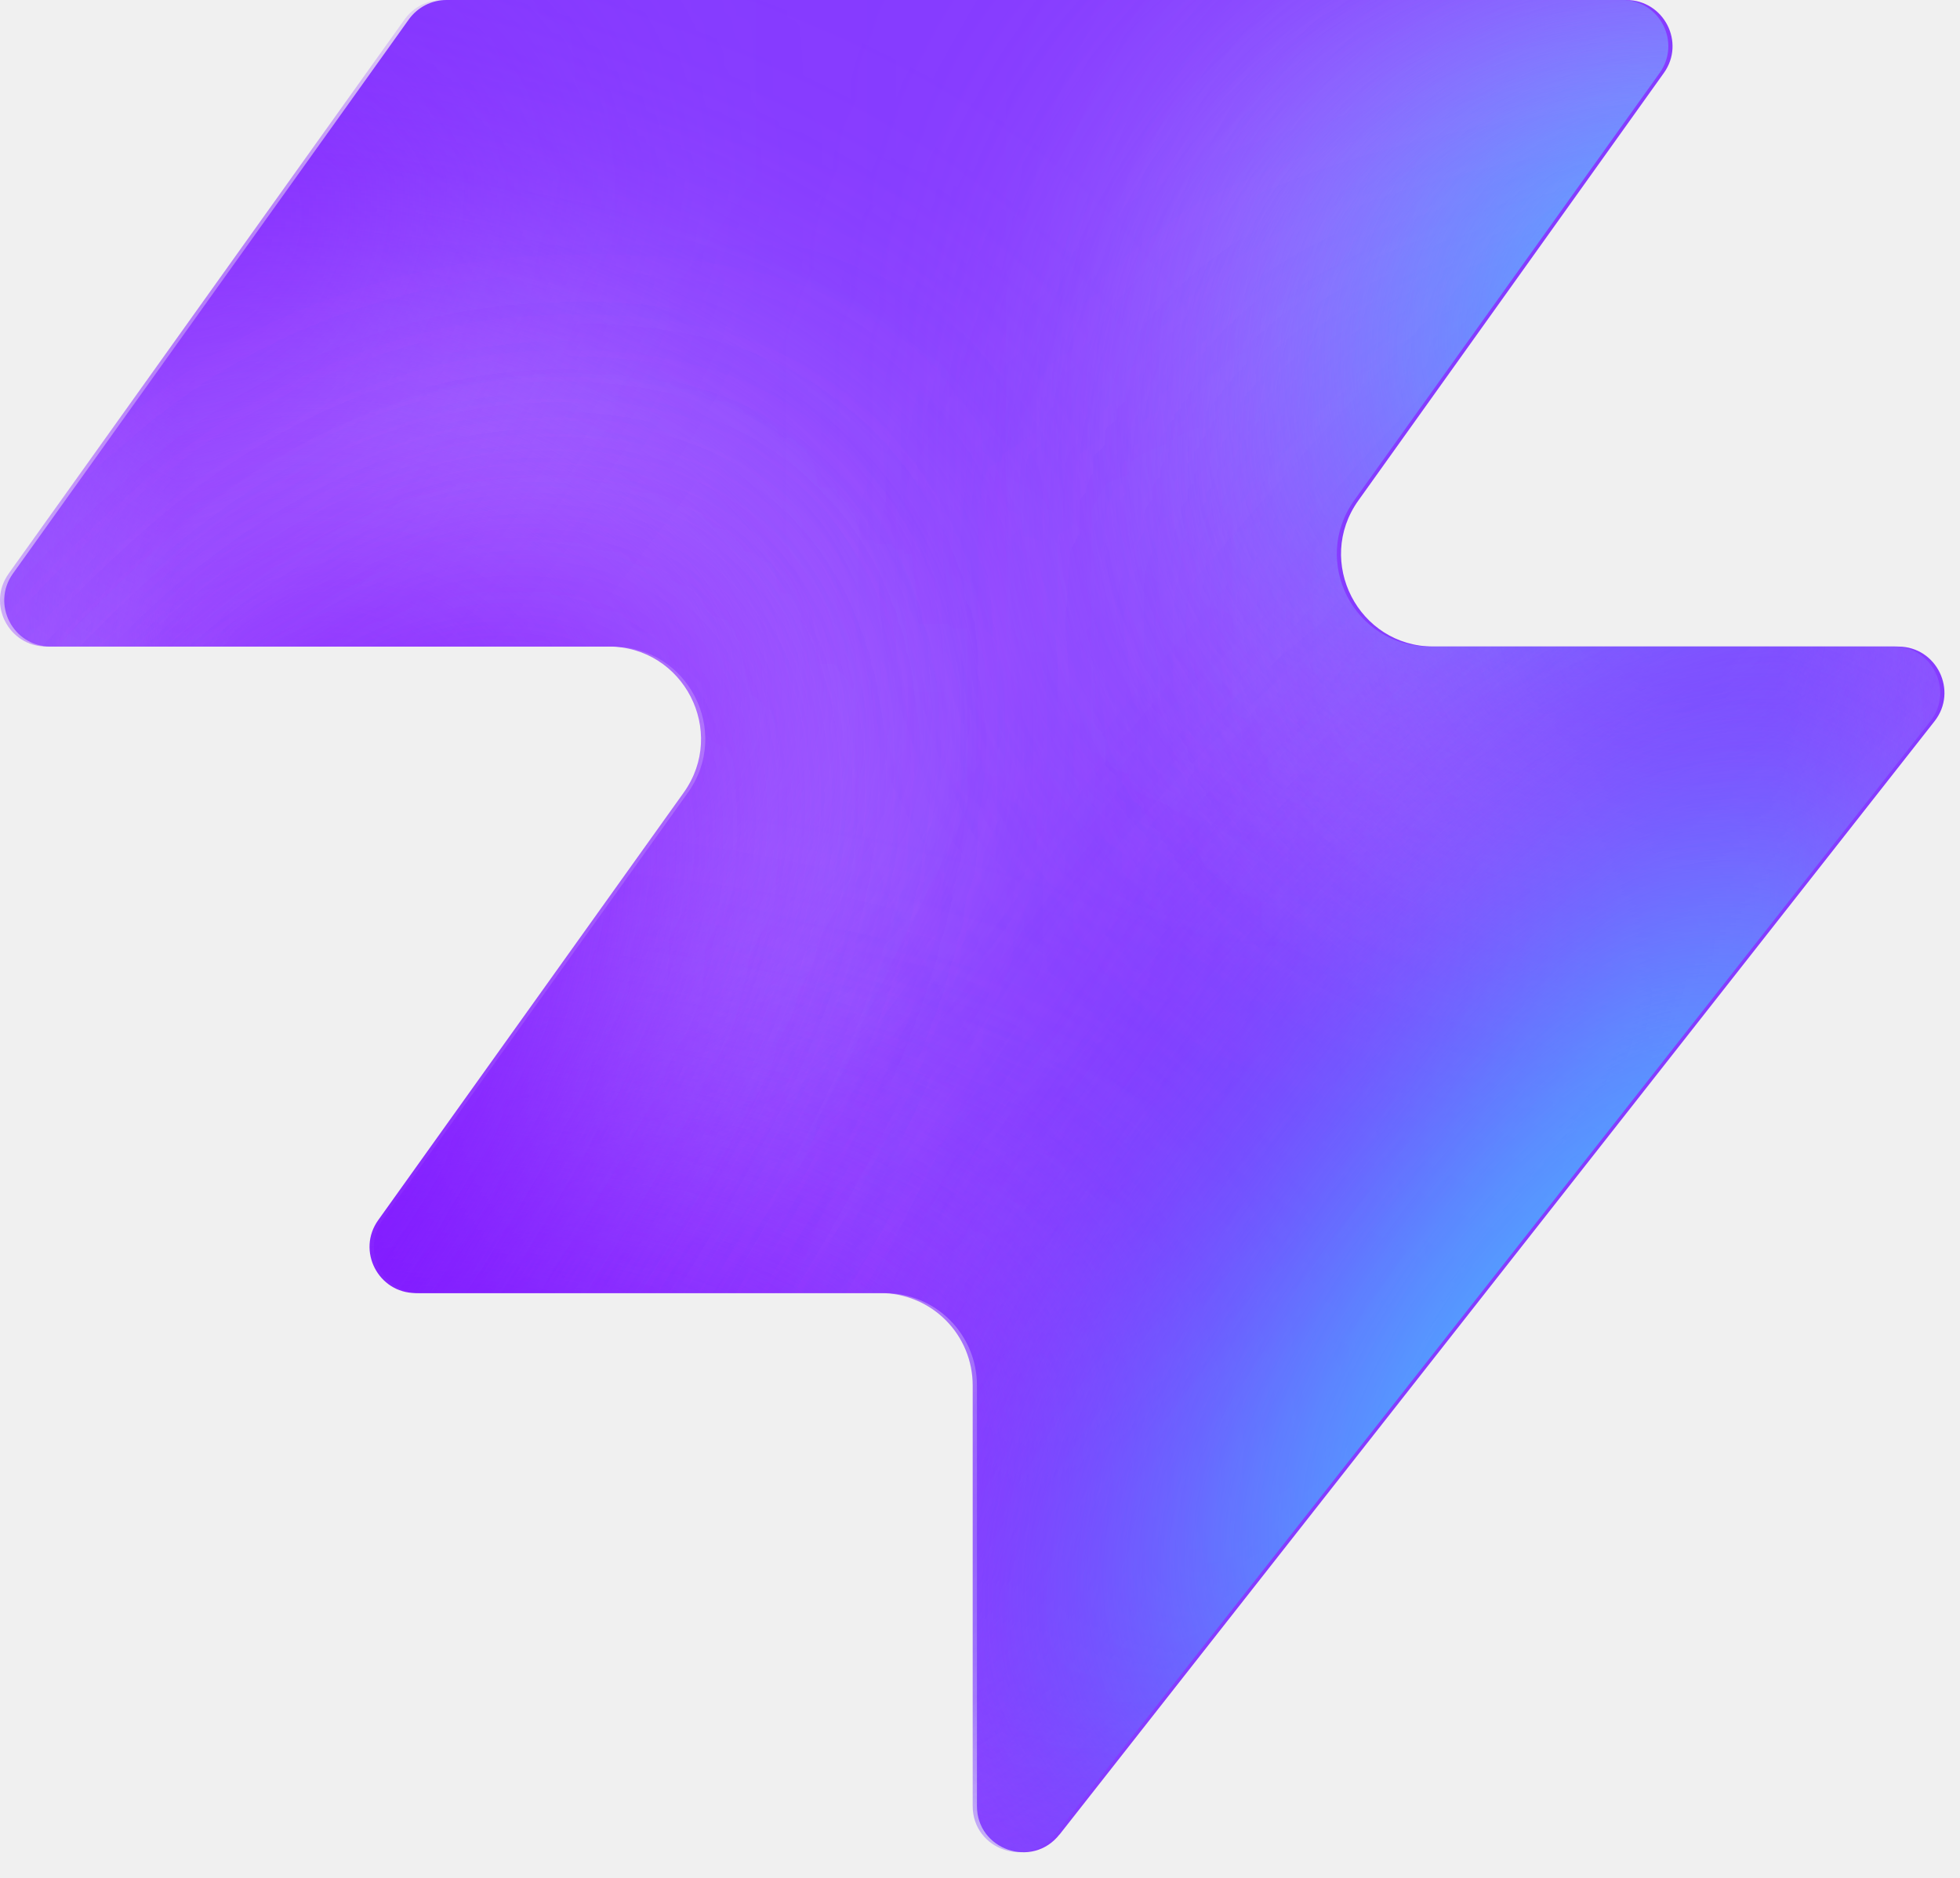
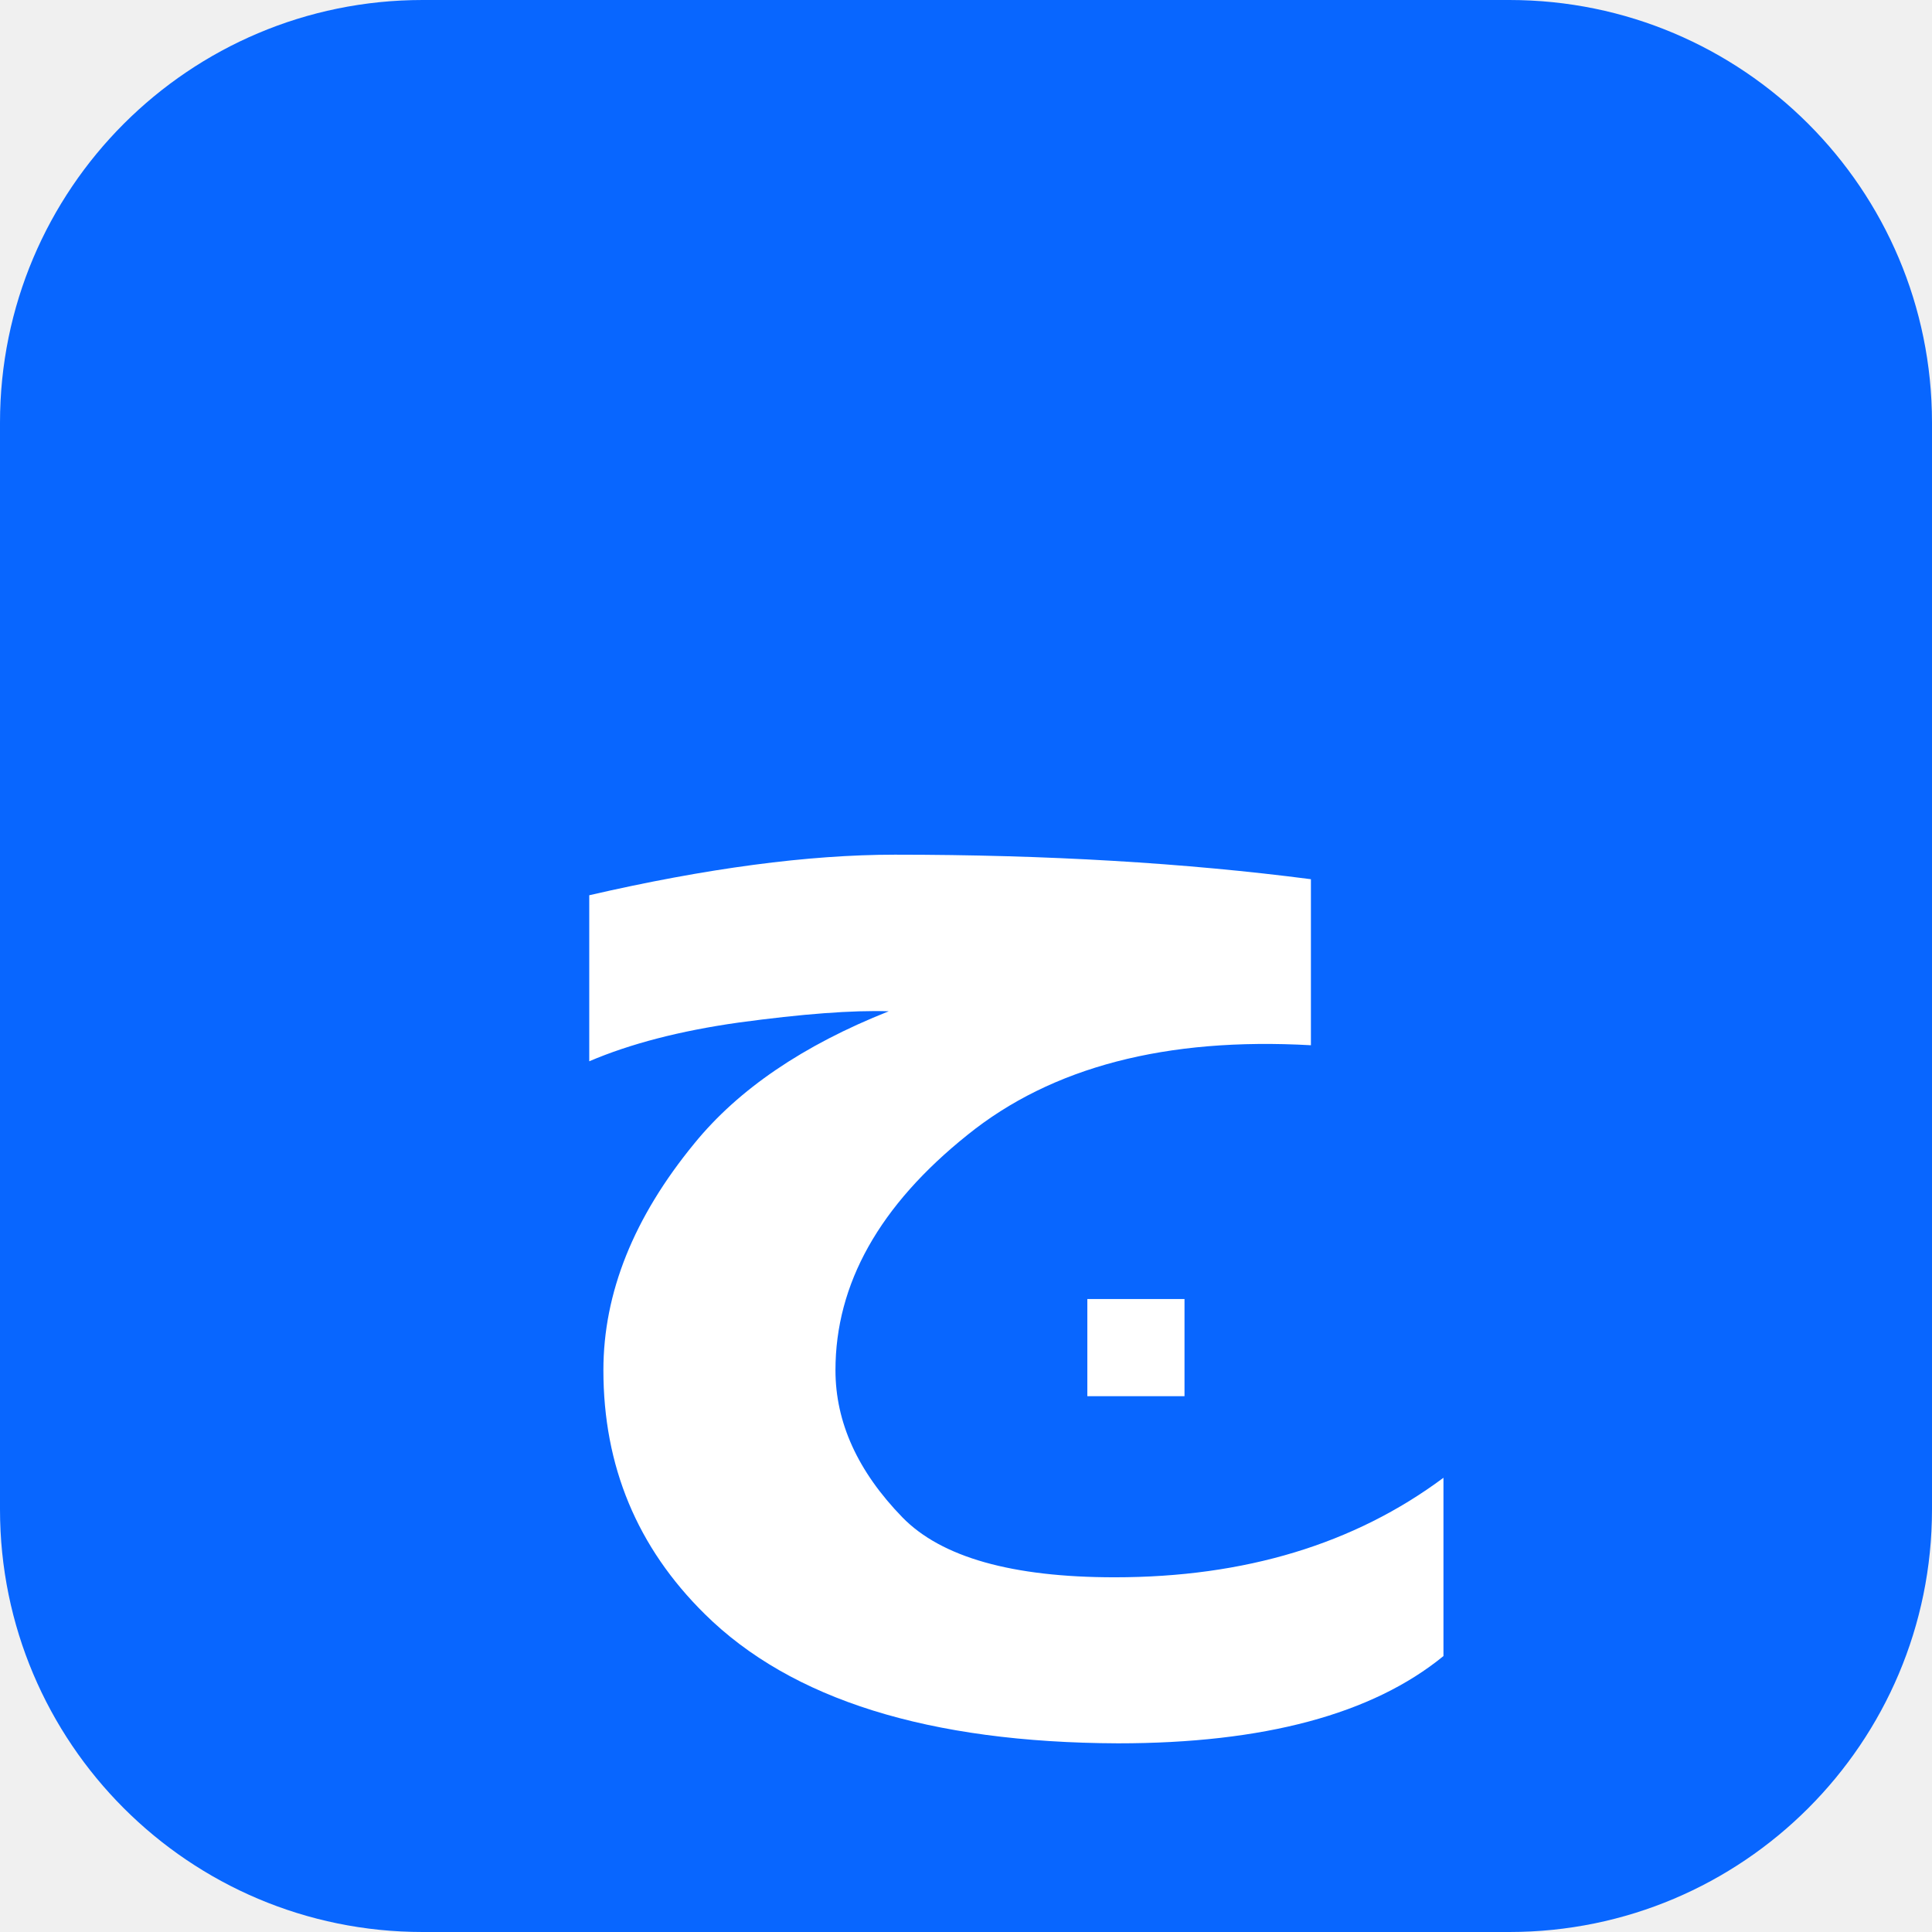
- <svg xmlns="http://www.w3.org/2000/svg" width="48" height="46" fill="none" viewBox="0 0 48 46">
-   <path fill="#863bff" d="M25.946 44.938c-.664.845-2.021.375-2.021-.698V33.937a2.26 2.26 0 0 0-2.262-2.262H10.287c-.92 0-1.456-1.04-.92-1.788l7.48-10.471c1.07-1.497 0-3.578-1.842-3.578H1.237c-.92 0-1.456-1.04-.92-1.788L10.013.474c.214-.297.556-.474.92-.474h28.894c.92 0 1.456 1.04.92 1.788l-7.48 10.471c-1.07 1.498 0 3.579 1.842 3.579h11.377c.943 0 1.473 1.088.89 1.83L25.947 44.94z" style="fill:#863bff;fill:color(display-p3 .525 .23 1);fill-opacity:1" />
-   <mask id="a" width="48" height="46" x="0" y="0" maskUnits="userSpaceOnUse" style="mask-type:alpha">
-     <path fill="#000" d="M25.842 44.938c-.664.844-2.021.375-2.021-.698V33.937a2.26 2.26 0 0 0-2.262-2.262H10.183c-.92 0-1.456-1.04-.92-1.788l7.48-10.471c1.07-1.498 0-3.579-1.842-3.579H1.133c-.92 0-1.456-1.04-.92-1.787L9.91.473c.214-.297.556-.474.92-.474h28.894c.92 0 1.456 1.04.92 1.788l-7.48 10.471c-1.07 1.498 0 3.578 1.842 3.578h11.377c.943 0 1.473 1.088.89 1.832L25.843 44.94z" style="fill:#000;fill-opacity:1" />
-   </mask>
-   <g mask="url(#a)">
-     <g filter="url(#b)">
-       <ellipse cx="5.508" cy="14.704" fill="#ede6ff" rx="5.508" ry="14.704" style="fill:#ede6ff;fill:color(display-p3 .927 .903 1);fill-opacity:1" transform="matrix(.00324 1 1 -.00324 -4.47 31.516)" />
-     </g>
-     <g filter="url(#c)">
-       <ellipse cx="10.399" cy="29.851" fill="#ede6ff" rx="10.399" ry="29.851" style="fill:#ede6ff;fill:color(display-p3 .927 .903 1);fill-opacity:1" transform="matrix(.00324 1 1 -.00324 -39.328 7.883)" />
-     </g>
-     <g filter="url(#d)">
-       <ellipse cx="5.508" cy="30.487" fill="#7e14ff" rx="5.508" ry="30.487" style="fill:#7e14ff;fill:color(display-p3 .492 .077 1);fill-opacity:1" transform="rotate(89.814 -25.913 -14.639)scale(1 -1)" />
-     </g>
-     <g filter="url(#e)">
-       <ellipse cx="5.508" cy="30.599" fill="#7e14ff" rx="5.508" ry="30.599" style="fill:#7e14ff;fill:color(display-p3 .492 .077 1);fill-opacity:1" transform="rotate(89.814 -32.644 -3.334)scale(1 -1)" />
-     </g>
-     <g filter="url(#f)">
-       <ellipse cx="5.508" cy="30.599" fill="#7e14ff" rx="5.508" ry="30.599" style="fill:#7e14ff;fill:color(display-p3 .492 .077 1);fill-opacity:1" transform="matrix(.00324 1 1 -.00324 -34.34 30.47)" />
-     </g>
-     <g filter="url(#g)">
-       <ellipse cx="14.072" cy="22.078" fill="#ede6ff" rx="14.072" ry="22.078" style="fill:#ede6ff;fill:color(display-p3 .927 .903 1);fill-opacity:1" transform="rotate(93.35 24.506 48.493)scale(-1 1)" />
-     </g>
-     <g filter="url(#h)">
-       <ellipse cx="3.47" cy="21.501" fill="#7e14ff" rx="3.47" ry="21.501" style="fill:#7e14ff;fill:color(display-p3 .492 .077 1);fill-opacity:1" transform="rotate(89.009 28.708 47.59)scale(-1 1)" />
-     </g>
-     <g filter="url(#i)">
-       <ellipse cx="3.47" cy="21.501" fill="#7e14ff" rx="3.47" ry="21.501" style="fill:#7e14ff;fill:color(display-p3 .492 .077 1);fill-opacity:1" transform="rotate(89.009 28.708 47.59)scale(-1 1)" />
-     </g>
-     <g filter="url(#j)">
-       <ellipse cx=".387" cy="8.972" fill="#7e14ff" rx="4.407" ry="29.108" style="fill:#7e14ff;fill:color(display-p3 .492 .077 1);fill-opacity:1" transform="rotate(39.51 .387 8.972)" />
-     </g>
-     <g filter="url(#k)">
-       <ellipse cx="47.523" cy="-6.092" fill="#7e14ff" rx="4.407" ry="29.108" style="fill:#7e14ff;fill:color(display-p3 .492 .077 1);fill-opacity:1" transform="rotate(37.892 47.523 -6.092)" />
-     </g>
-     <g filter="url(#l)">
-       <ellipse cx="41.412" cy="6.333" fill="#47bfff" rx="5.971" ry="9.665" style="fill:#47bfff;fill:color(display-p3 .28 .748 1);fill-opacity:1" transform="rotate(37.892 41.412 6.333)" />
-     </g>
-     <g filter="url(#m)">
-       <ellipse cx="-1.879" cy="38.332" fill="#7e14ff" rx="4.407" ry="29.108" style="fill:#7e14ff;fill:color(display-p3 .492 .077 1);fill-opacity:1" transform="rotate(37.892 -1.88 38.332)" />
-     </g>
-     <g filter="url(#n)">
-       <ellipse cx="-1.879" cy="38.332" fill="#7e14ff" rx="4.407" ry="29.108" style="fill:#7e14ff;fill:color(display-p3 .492 .077 1);fill-opacity:1" transform="rotate(37.892 -1.88 38.332)" />
-     </g>
-     <g filter="url(#o)">
-       <ellipse cx="35.651" cy="29.907" fill="#7e14ff" rx="4.407" ry="29.108" style="fill:#7e14ff;fill:color(display-p3 .492 .077 1);fill-opacity:1" transform="rotate(37.892 35.651 29.907)" />
-     </g>
-     <g filter="url(#p)">
-       <ellipse cx="38.418" cy="32.4" fill="#47bfff" rx="5.971" ry="15.297" style="fill:#47bfff;fill:color(display-p3 .28 .748 1);fill-opacity:1" transform="rotate(37.892 38.418 32.4)" />
-     </g>
-   </g>
-   <defs>
-     <filter id="b" width="60.045" height="41.654" x="-19.77" y="16.149" color-interpolation-filters="sRGB" filterUnits="userSpaceOnUse">
-       <feFlood flood-opacity="0" result="BackgroundImageFix" />
-       <feBlend in="SourceGraphic" in2="BackgroundImageFix" result="shape" />
-       <feGaussianBlur result="effect1_foregroundBlur_2002_17158" stdDeviation="7.659" />
-     </filter>
-     <filter id="c" width="90.34" height="51.437" x="-54.613" y="-7.533" color-interpolation-filters="sRGB" filterUnits="userSpaceOnUse">
-       <feFlood flood-opacity="0" result="BackgroundImageFix" />
-       <feBlend in="SourceGraphic" in2="BackgroundImageFix" result="shape" />
-       <feGaussianBlur result="effect1_foregroundBlur_2002_17158" stdDeviation="7.659" />
-     </filter>
-     <filter id="d" width="79.355" height="29.4" x="-49.64" y="2.03" color-interpolation-filters="sRGB" filterUnits="userSpaceOnUse">
-       <feFlood flood-opacity="0" result="BackgroundImageFix" />
-       <feBlend in="SourceGraphic" in2="BackgroundImageFix" result="shape" />
-       <feGaussianBlur result="effect1_foregroundBlur_2002_17158" stdDeviation="4.596" />
-     </filter>
-     <filter id="e" width="79.579" height="29.4" x="-45.045" y="20.029" color-interpolation-filters="sRGB" filterUnits="userSpaceOnUse">
-       <feFlood flood-opacity="0" result="BackgroundImageFix" />
-       <feBlend in="SourceGraphic" in2="BackgroundImageFix" result="shape" />
-       <feGaussianBlur result="effect1_foregroundBlur_2002_17158" stdDeviation="4.596" />
-     </filter>
-     <filter id="f" width="79.579" height="29.4" x="-43.513" y="21.178" color-interpolation-filters="sRGB" filterUnits="userSpaceOnUse">
-       <feFlood flood-opacity="0" result="BackgroundImageFix" />
-       <feBlend in="SourceGraphic" in2="BackgroundImageFix" result="shape" />
-       <feGaussianBlur result="effect1_foregroundBlur_2002_17158" stdDeviation="4.596" />
-     </filter>
-     <filter id="g" width="74.749" height="58.852" x="15.756" y="-17.901" color-interpolation-filters="sRGB" filterUnits="userSpaceOnUse">
-       <feFlood flood-opacity="0" result="BackgroundImageFix" />
-       <feBlend in="SourceGraphic" in2="BackgroundImageFix" result="shape" />
-       <feGaussianBlur result="effect1_foregroundBlur_2002_17158" stdDeviation="7.659" />
-     </filter>
-     <filter id="h" width="61.377" height="25.362" x="23.548" y="2.284" color-interpolation-filters="sRGB" filterUnits="userSpaceOnUse">
-       <feFlood flood-opacity="0" result="BackgroundImageFix" />
-       <feBlend in="SourceGraphic" in2="BackgroundImageFix" result="shape" />
-       <feGaussianBlur result="effect1_foregroundBlur_2002_17158" stdDeviation="4.596" />
-     </filter>
-     <filter id="i" width="61.377" height="25.362" x="23.548" y="2.284" color-interpolation-filters="sRGB" filterUnits="userSpaceOnUse">
-       <feFlood flood-opacity="0" result="BackgroundImageFix" />
-       <feBlend in="SourceGraphic" in2="BackgroundImageFix" result="shape" />
-       <feGaussianBlur result="effect1_foregroundBlur_2002_17158" stdDeviation="4.596" />
-     </filter>
-     <filter id="j" width="56.045" height="63.649" x="-27.636" y="-22.853" color-interpolation-filters="sRGB" filterUnits="userSpaceOnUse">
-       <feFlood flood-opacity="0" result="BackgroundImageFix" />
-       <feBlend in="SourceGraphic" in2="BackgroundImageFix" result="shape" />
-       <feGaussianBlur result="effect1_foregroundBlur_2002_17158" stdDeviation="4.596" />
-     </filter>
-     <filter id="k" width="54.814" height="64.646" x="20.116" y="-38.415" color-interpolation-filters="sRGB" filterUnits="userSpaceOnUse">
-       <feFlood flood-opacity="0" result="BackgroundImageFix" />
-       <feBlend in="SourceGraphic" in2="BackgroundImageFix" result="shape" />
-       <feGaussianBlur result="effect1_foregroundBlur_2002_17158" stdDeviation="4.596" />
-     </filter>
-     <filter id="l" width="33.541" height="35.313" x="24.641" y="-11.323" color-interpolation-filters="sRGB" filterUnits="userSpaceOnUse">
-       <feFlood flood-opacity="0" result="BackgroundImageFix" />
-       <feBlend in="SourceGraphic" in2="BackgroundImageFix" result="shape" />
-       <feGaussianBlur result="effect1_foregroundBlur_2002_17158" stdDeviation="4.596" />
-     </filter>
-     <filter id="m" width="54.814" height="64.646" x="-29.286" y="6.009" color-interpolation-filters="sRGB" filterUnits="userSpaceOnUse">
-       <feFlood flood-opacity="0" result="BackgroundImageFix" />
-       <feBlend in="SourceGraphic" in2="BackgroundImageFix" result="shape" />
-       <feGaussianBlur result="effect1_foregroundBlur_2002_17158" stdDeviation="4.596" />
-     </filter>
-     <filter id="n" width="54.814" height="64.646" x="-29.286" y="6.009" color-interpolation-filters="sRGB" filterUnits="userSpaceOnUse">
-       <feFlood flood-opacity="0" result="BackgroundImageFix" />
-       <feBlend in="SourceGraphic" in2="BackgroundImageFix" result="shape" />
-       <feGaussianBlur result="effect1_foregroundBlur_2002_17158" stdDeviation="4.596" />
-     </filter>
-     <filter id="o" width="54.814" height="64.646" x="8.244" y="-2.416" color-interpolation-filters="sRGB" filterUnits="userSpaceOnUse">
-       <feFlood flood-opacity="0" result="BackgroundImageFix" />
-       <feBlend in="SourceGraphic" in2="BackgroundImageFix" result="shape" />
-       <feGaussianBlur result="effect1_foregroundBlur_2002_17158" stdDeviation="4.596" />
-     </filter>
-     <filter id="p" width="39.409" height="43.623" x="18.713" y="10.588" color-interpolation-filters="sRGB" filterUnits="userSpaceOnUse">
-       <feFlood flood-opacity="0" result="BackgroundImageFix" />
-       <feBlend in="SourceGraphic" in2="BackgroundImageFix" result="shape" />
-       <feGaussianBlur result="effect1_foregroundBlur_2002_17158" stdDeviation="4.596" />
-     </filter>
-   </defs>
+ <svg xmlns="http://www.w3.org/2000/svg" viewBox="0 0 64 64">
+   <rect width="64" height="64" rx="14" fill="#0866FF" />
+   <text x="32" y="47" text-anchor="middle" font-family="Cairo,Tahoma,Arial,sans-serif" font-size="44" font-weight="700" fill="#fff">ج</text>
</svg>
